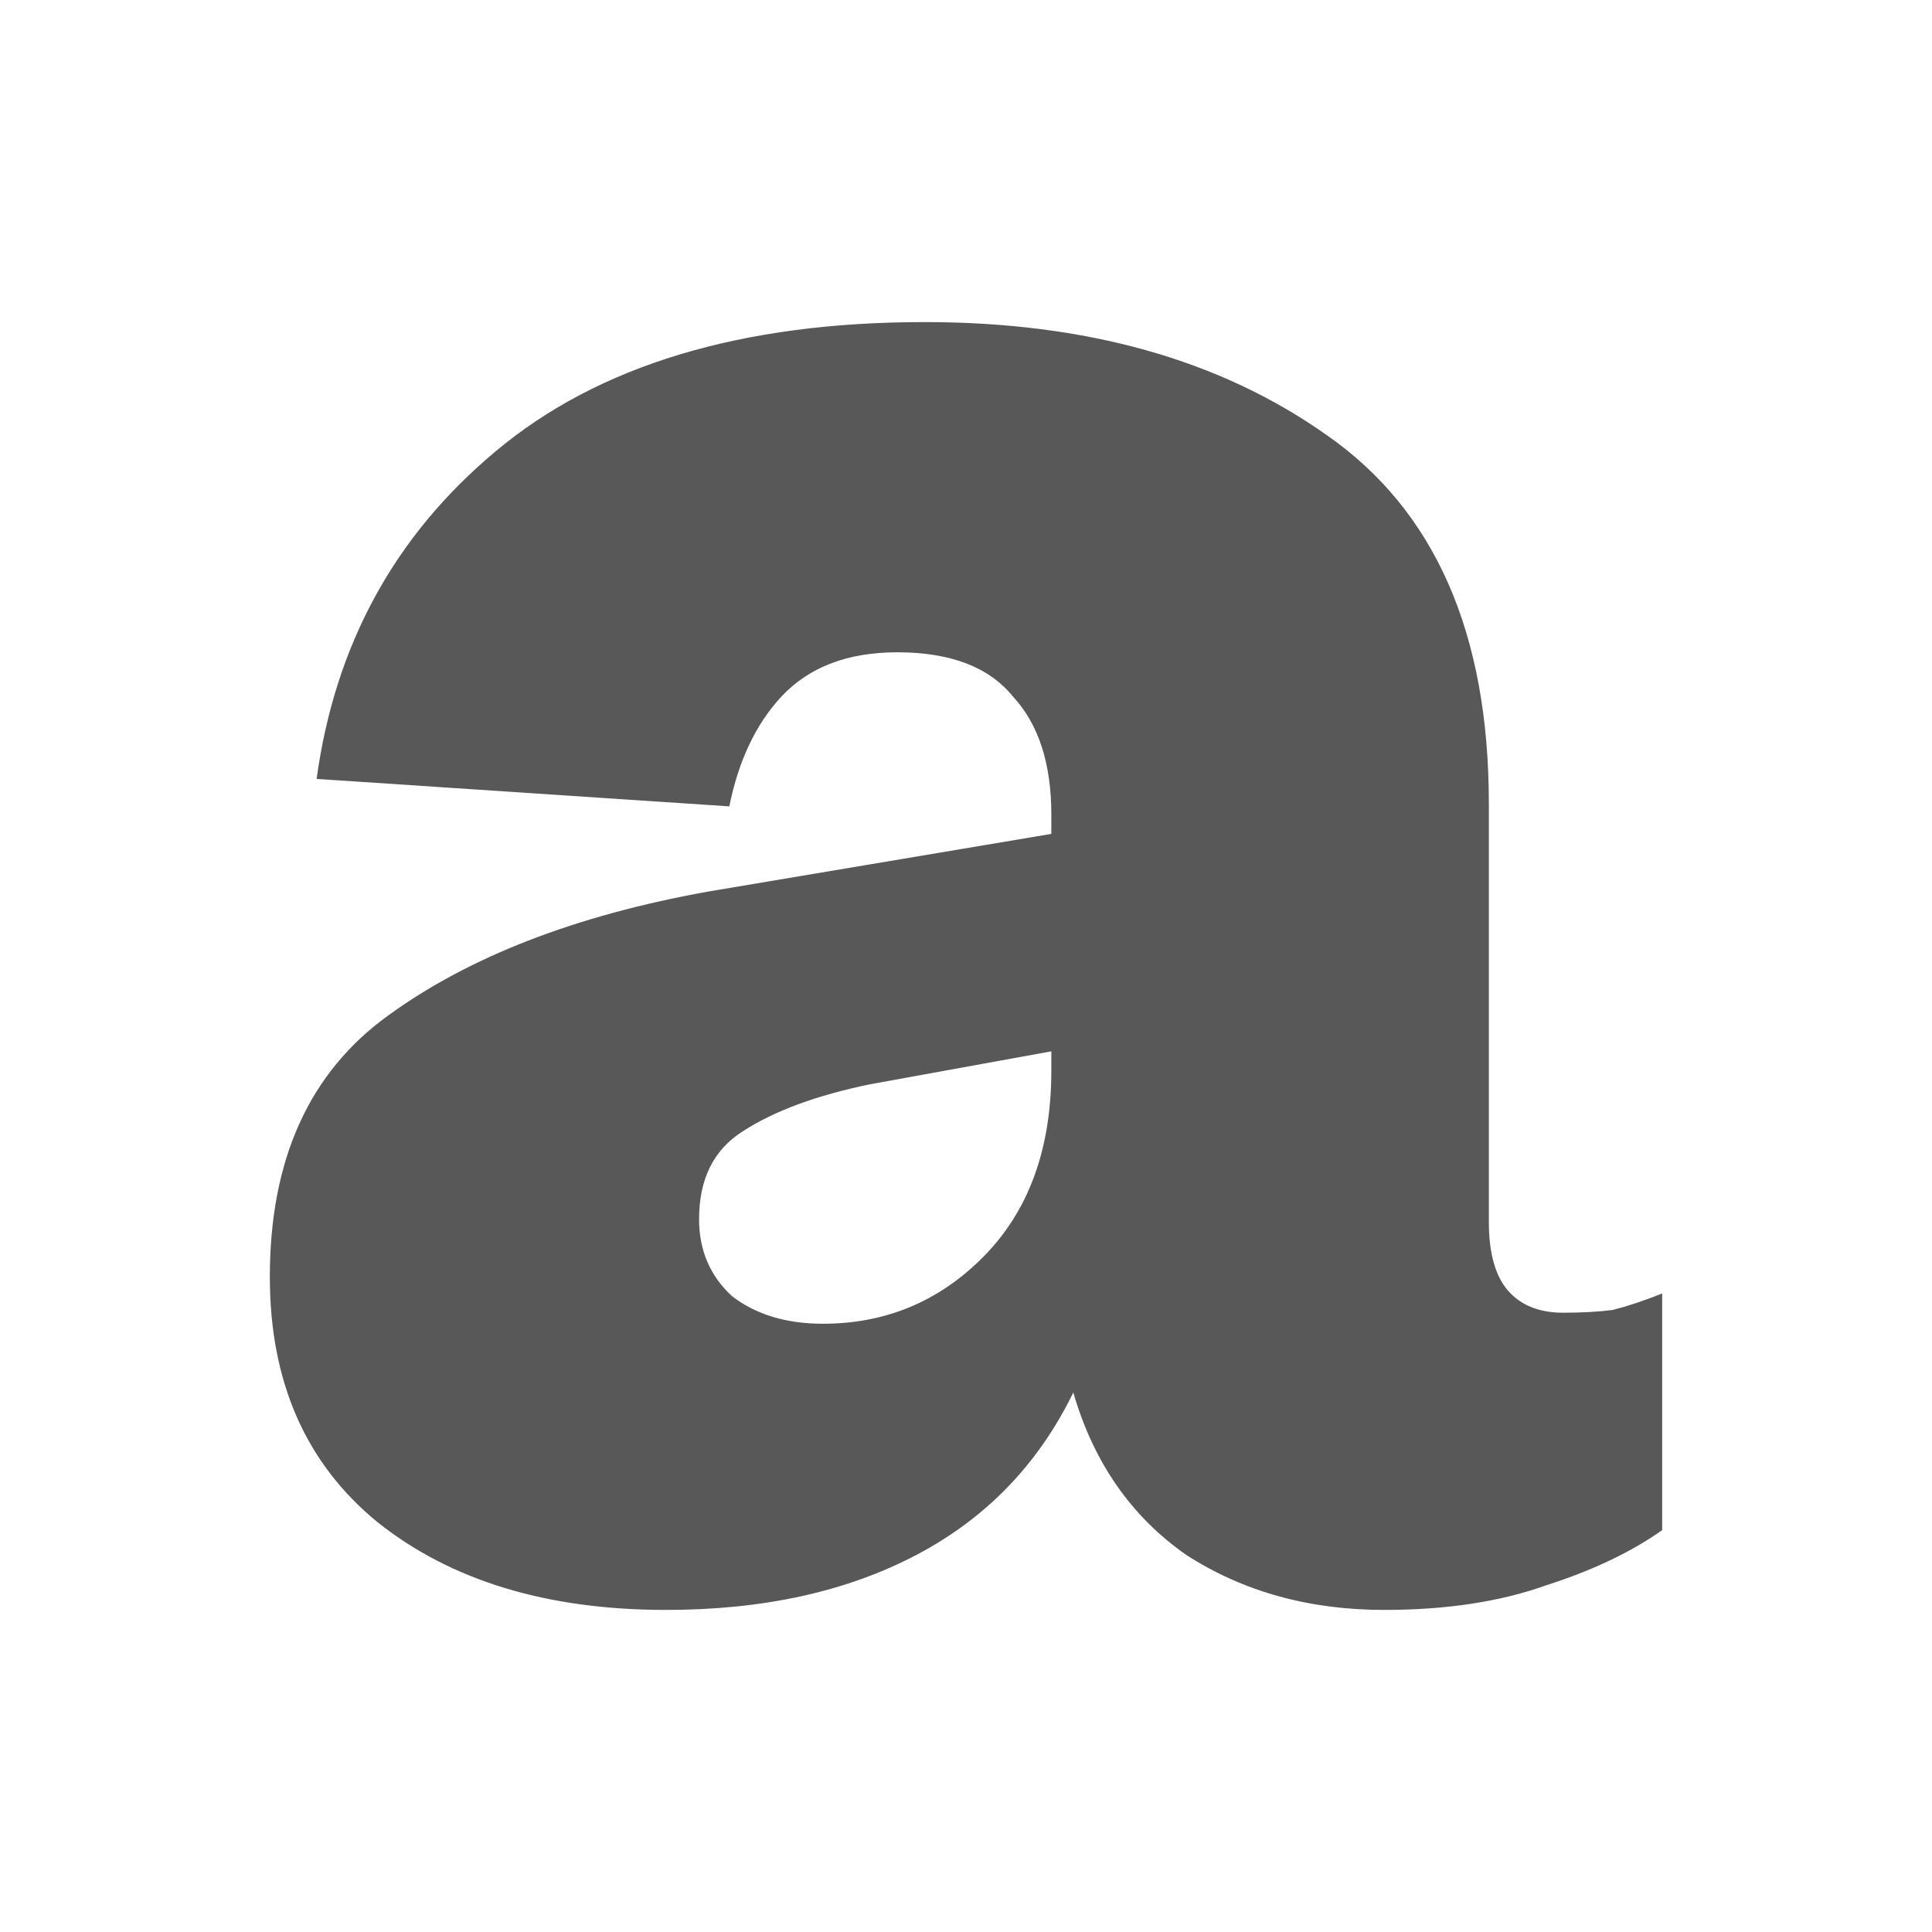
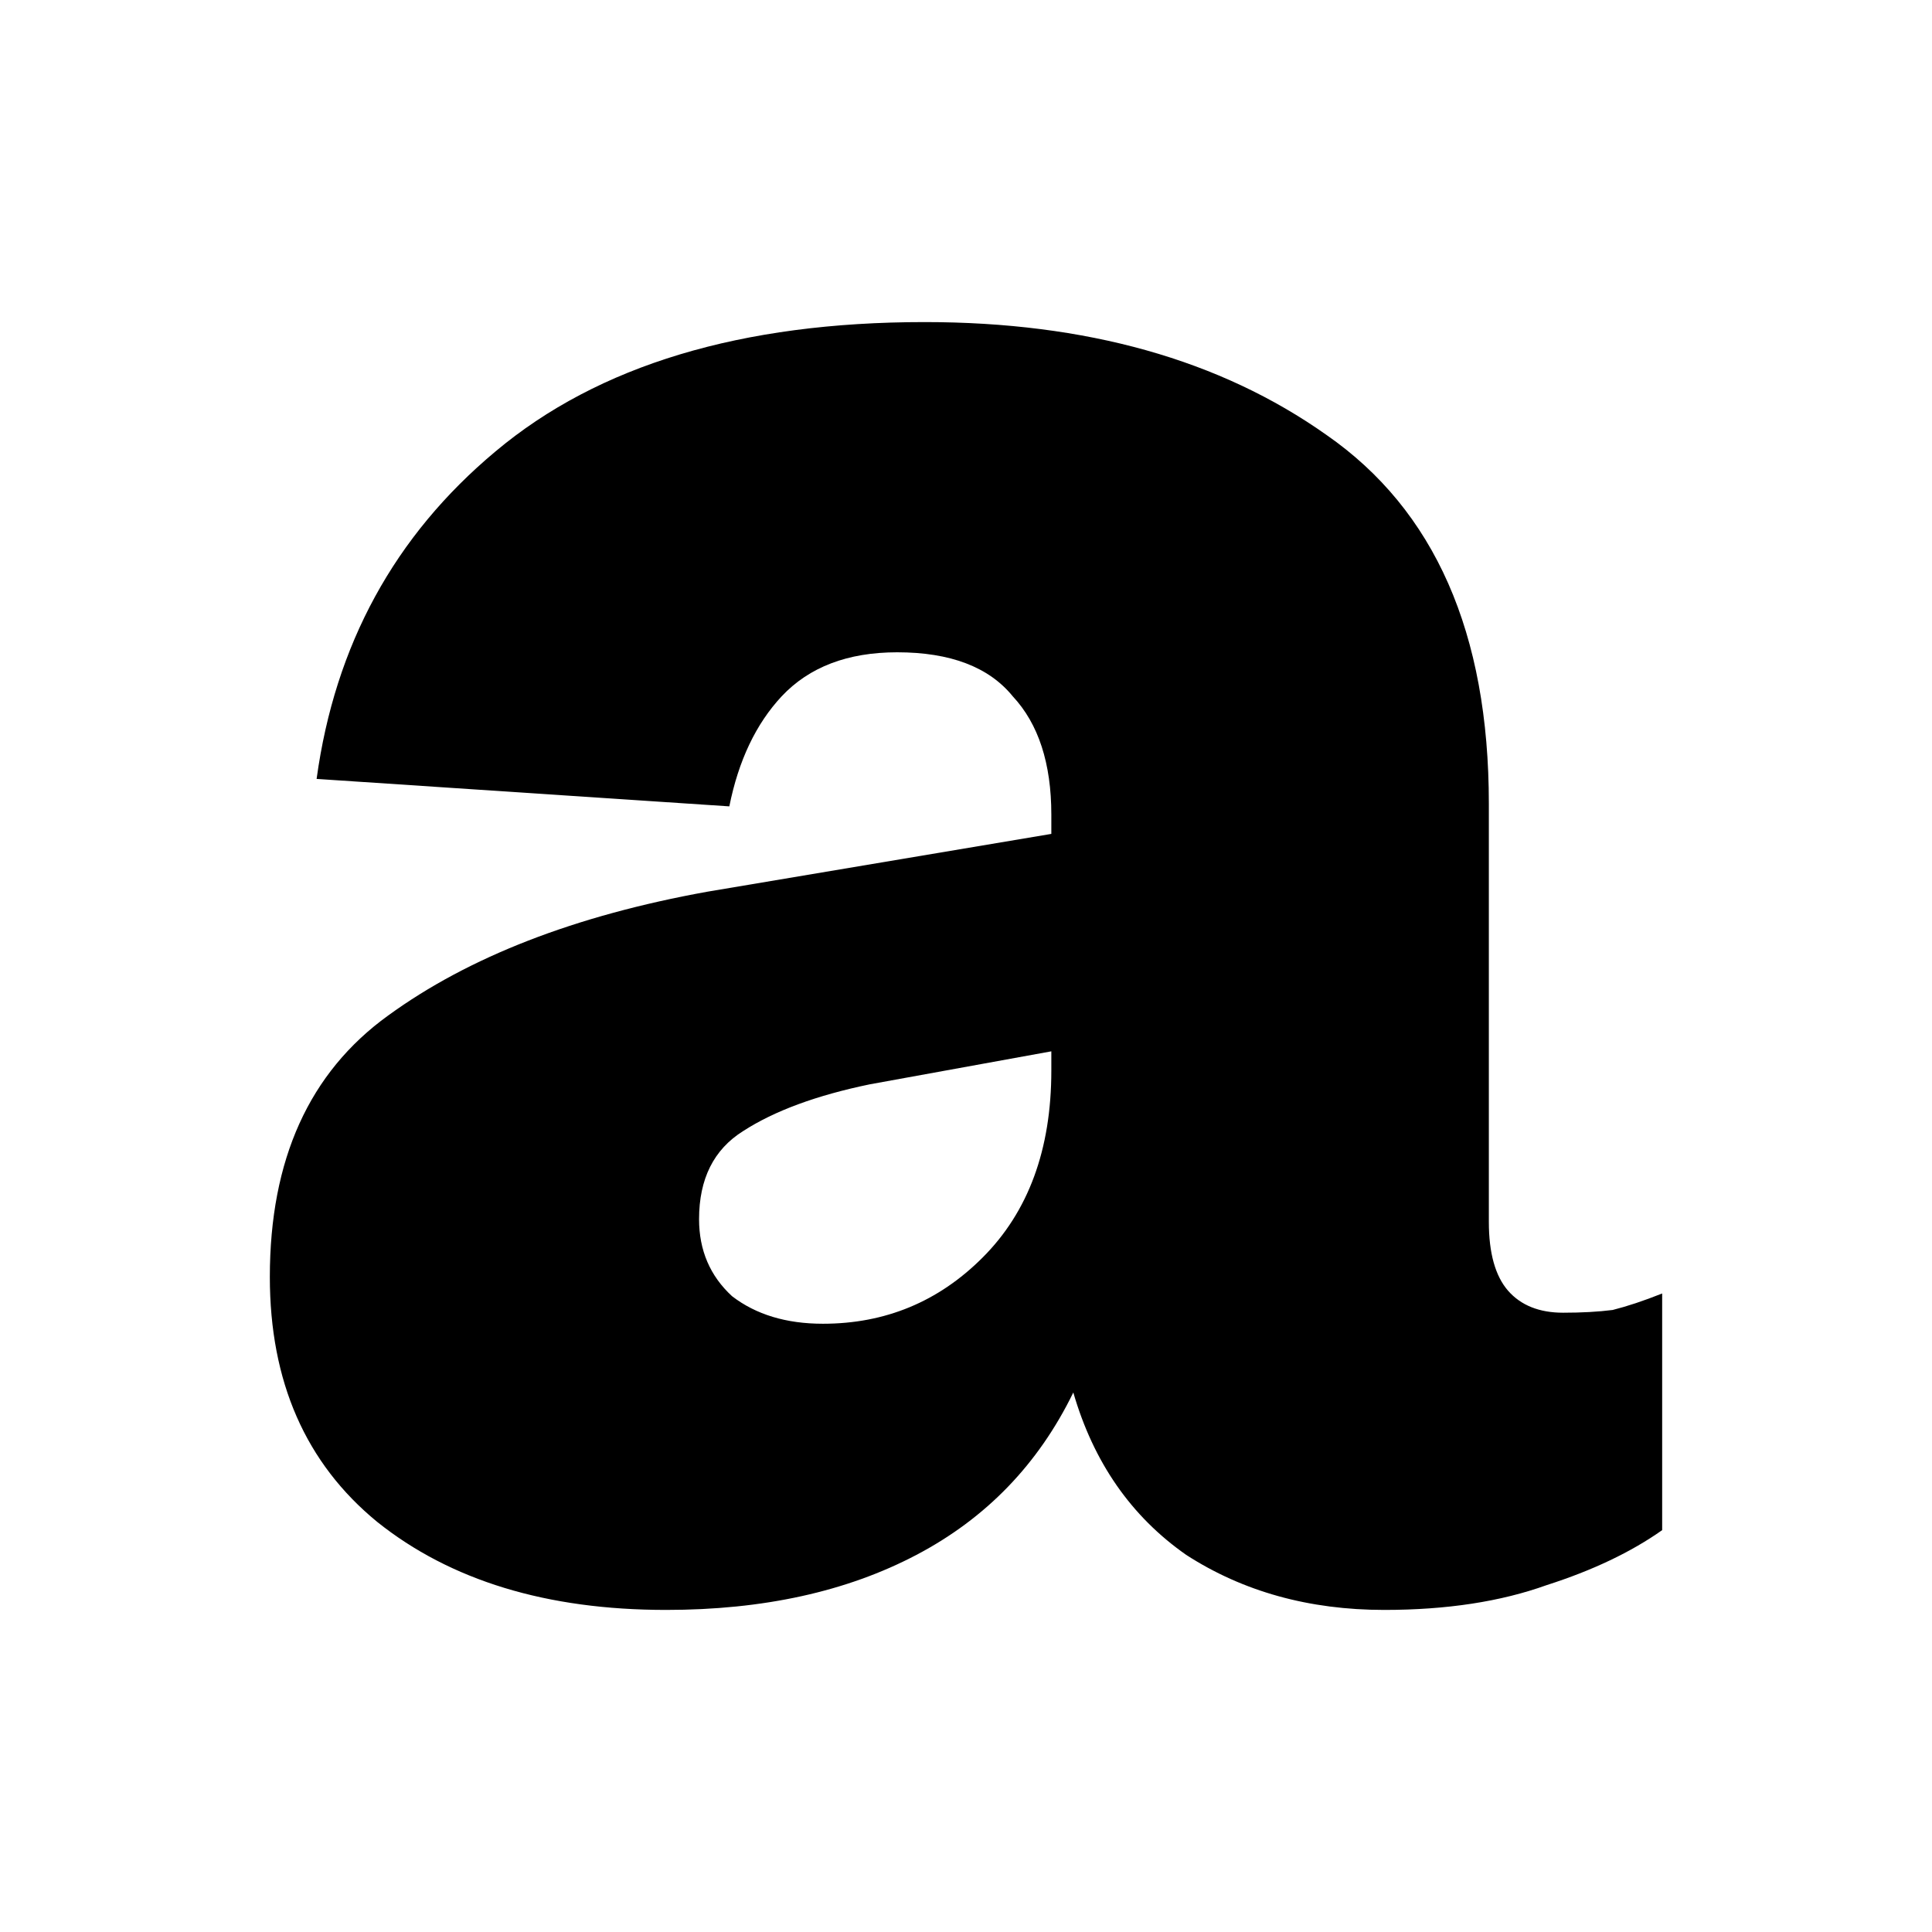
<svg xmlns="http://www.w3.org/2000/svg" width="24" height="24" viewBox="0 0 24 24" fill="none">
-   <path d="M18.495 9.983V15.179C18.495 15.566 18.575 15.851 18.734 16.034C18.894 16.216 19.122 16.307 19.418 16.307C19.646 16.307 19.851 16.296 20.033 16.273C20.215 16.227 20.42 16.159 20.648 16.068V19.008C20.261 19.281 19.782 19.509 19.213 19.691C18.643 19.896 17.971 19.999 17.196 19.999C16.262 19.999 15.441 19.771 14.735 19.315C14.051 18.837 13.584 18.164 13.333 17.298C12.9 18.187 12.251 18.86 11.385 19.315C10.519 19.771 9.482 19.999 8.274 19.999C6.793 19.999 5.596 19.634 4.685 18.905C3.796 18.176 3.352 17.162 3.352 15.863C3.352 14.404 3.842 13.322 4.822 12.615C5.824 11.886 7.146 11.373 8.787 11.077L13.06 10.359V10.12C13.06 9.482 12.9 8.992 12.581 8.65C12.285 8.286 11.806 8.103 11.145 8.103C10.53 8.103 10.052 8.286 9.71 8.65C9.391 8.992 9.174 9.448 9.06 10.017L3.933 9.676C4.161 8.012 4.901 6.656 6.155 5.608C7.431 4.537 9.208 4.001 11.487 4.001C13.493 4.001 15.156 4.468 16.478 5.403C17.823 6.337 18.495 7.864 18.495 9.983ZM13.06 13.299V13.06L10.804 13.47C10.143 13.607 9.619 13.8 9.231 14.051C8.867 14.279 8.684 14.644 8.684 15.145C8.684 15.532 8.821 15.851 9.094 16.102C9.391 16.33 9.767 16.444 10.223 16.444C10.997 16.444 11.658 16.17 12.205 15.623C12.775 15.054 13.06 14.279 13.06 13.299Z" fill="#585858" />
+   <path d="M18.495 9.983V15.179C18.495 15.566 18.575 15.851 18.734 16.034C18.894 16.216 19.122 16.307 19.418 16.307C19.646 16.307 19.851 16.296 20.033 16.273C20.215 16.227 20.42 16.159 20.648 16.068V19.008C20.261 19.281 19.782 19.509 19.213 19.691C18.643 19.896 17.971 19.999 17.196 19.999C16.262 19.999 15.441 19.771 14.735 19.315C14.051 18.837 13.584 18.164 13.333 17.298C12.9 18.187 12.251 18.86 11.385 19.315C10.519 19.771 9.482 19.999 8.274 19.999C6.793 19.999 5.596 19.634 4.685 18.905C3.796 18.176 3.352 17.162 3.352 15.863C3.352 14.404 3.842 13.322 4.822 12.615C5.824 11.886 7.146 11.373 8.787 11.077L13.06 10.359V10.12C13.06 9.482 12.9 8.992 12.581 8.65C12.285 8.286 11.806 8.103 11.145 8.103C10.53 8.103 10.052 8.286 9.71 8.65C9.391 8.992 9.174 9.448 9.06 10.017L3.933 9.676C4.161 8.012 4.901 6.656 6.155 5.608C7.431 4.537 9.208 4.001 11.487 4.001C13.493 4.001 15.156 4.468 16.478 5.403C17.823 6.337 18.495 7.864 18.495 9.983ZM13.06 13.299V13.06L10.804 13.47C10.143 13.607 9.619 13.8 9.231 14.051C8.867 14.279 8.684 14.644 8.684 15.145C8.684 15.532 8.821 15.851 9.094 16.102C9.391 16.33 9.767 16.444 10.223 16.444C10.997 16.444 11.658 16.17 12.205 15.623C12.775 15.054 13.06 14.279 13.06 13.299Z" fill="currentColor" />
</svg>
